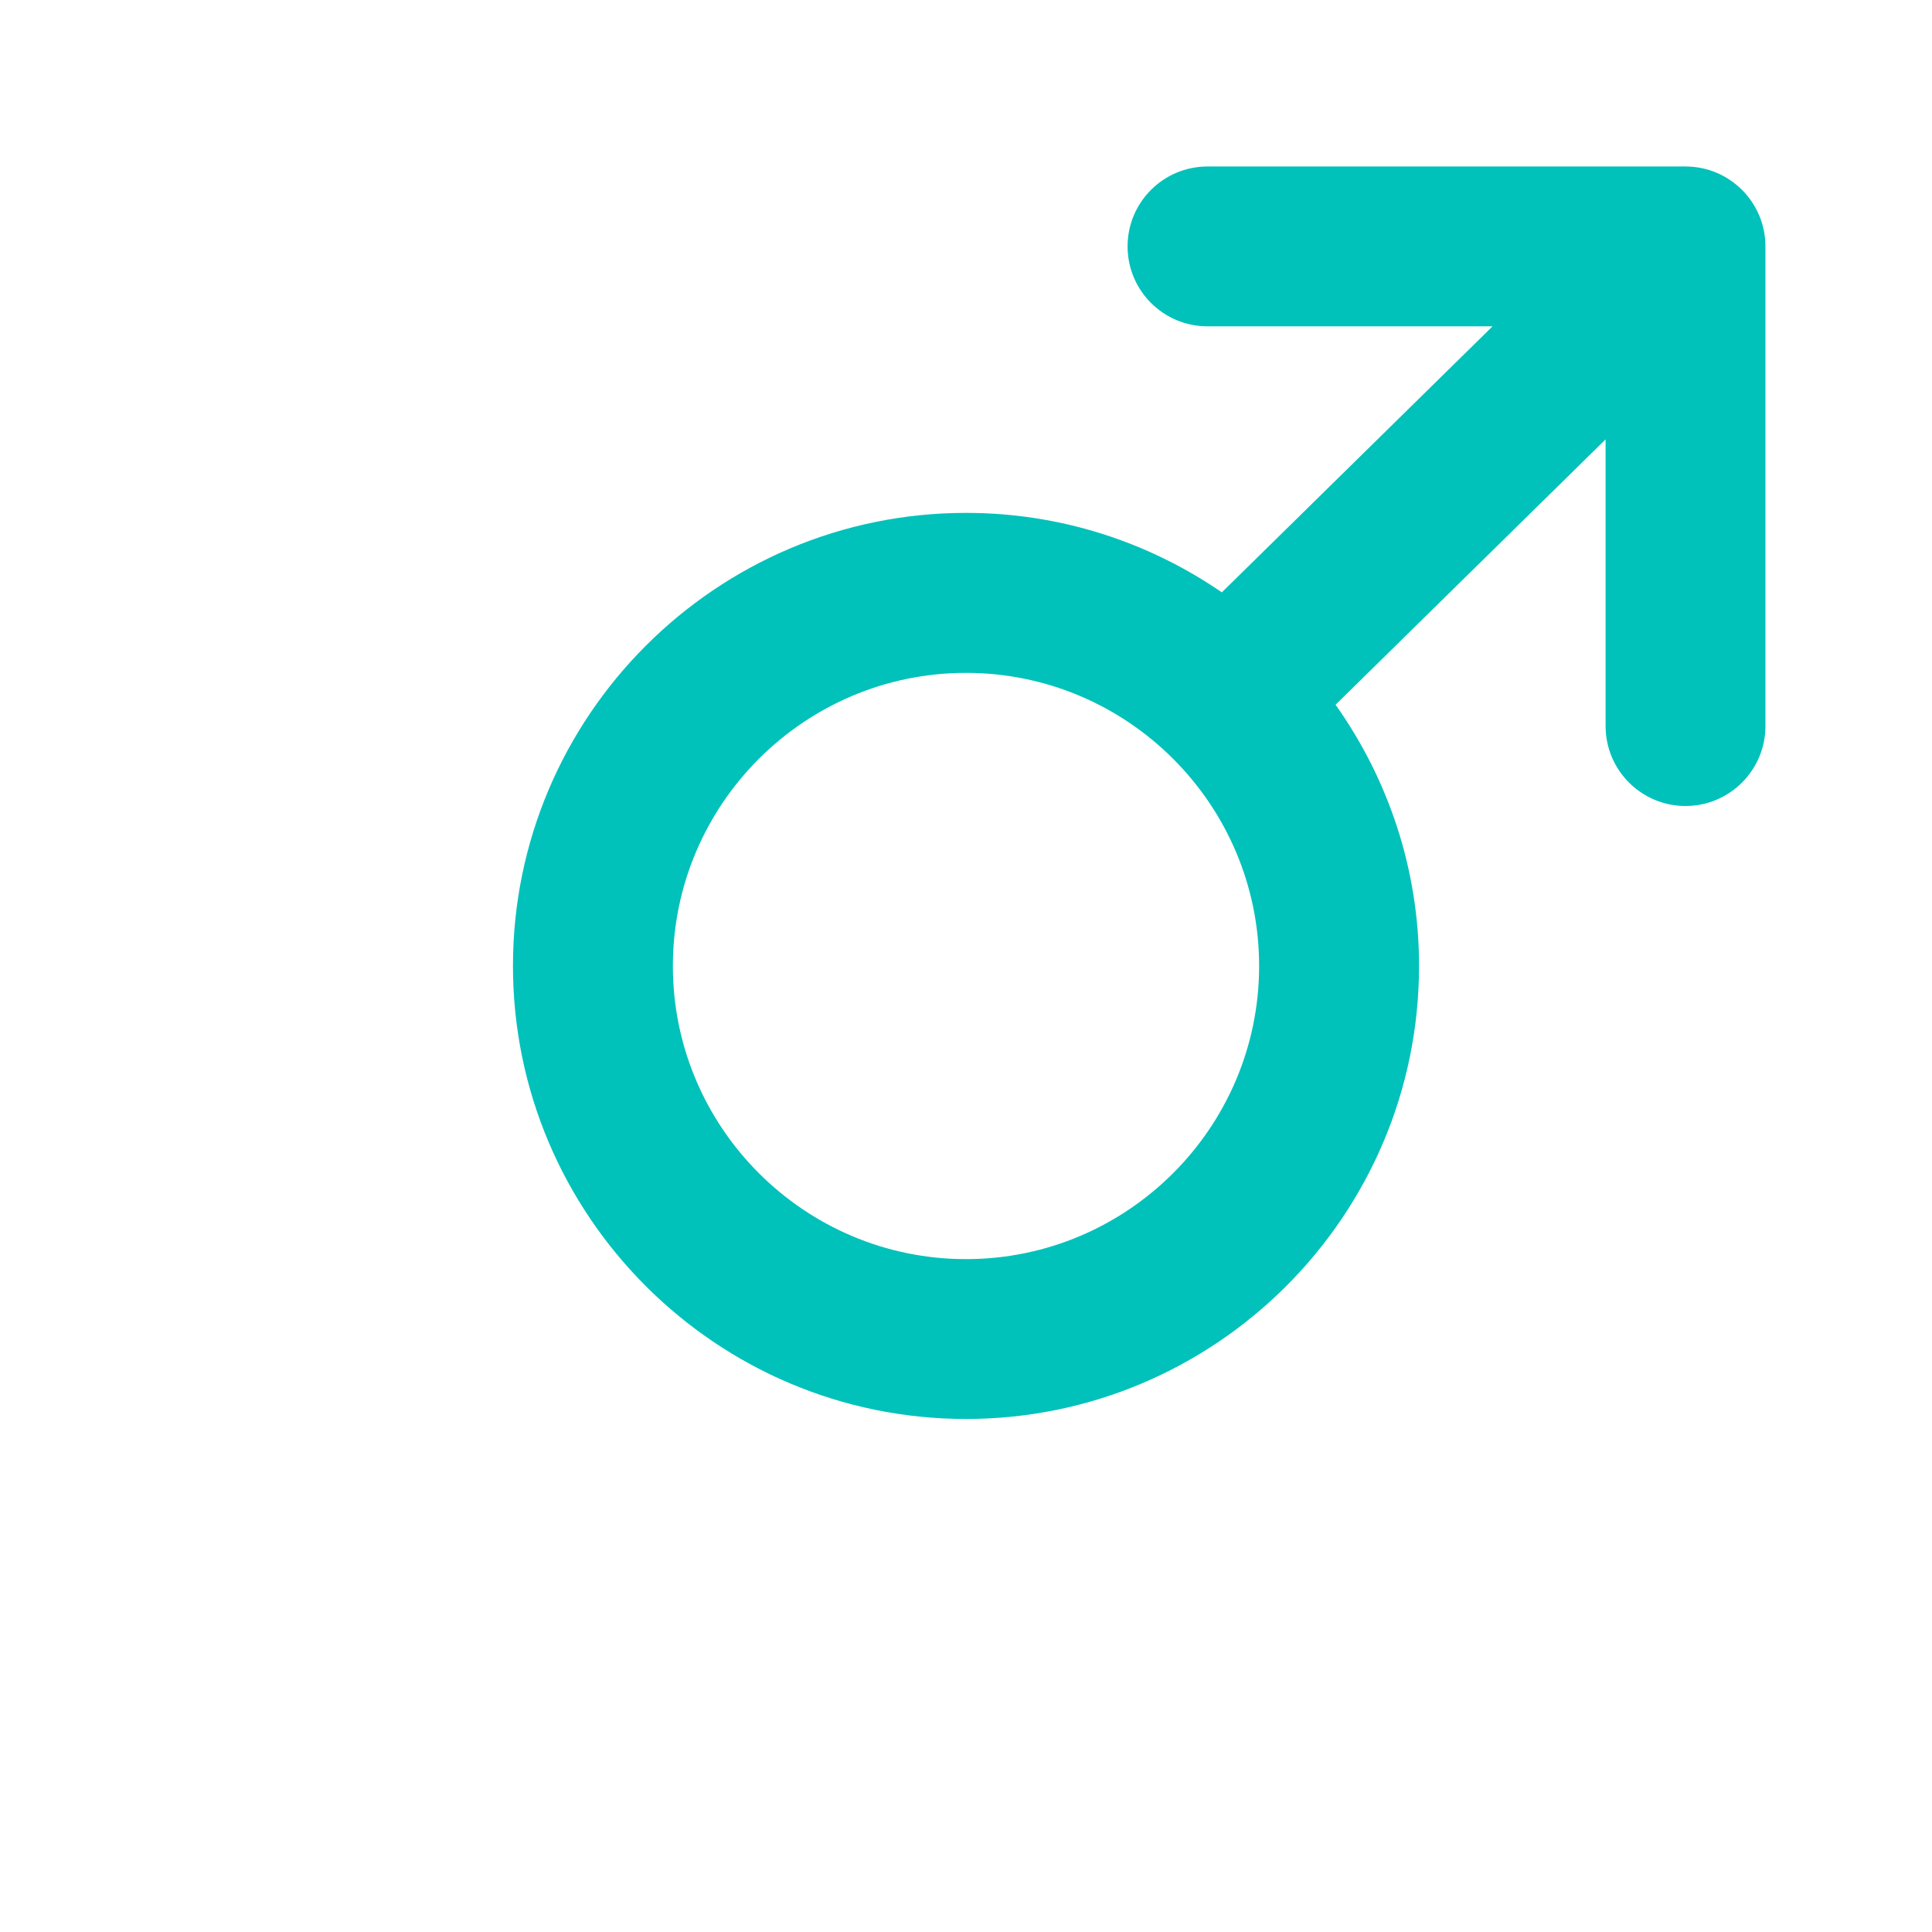
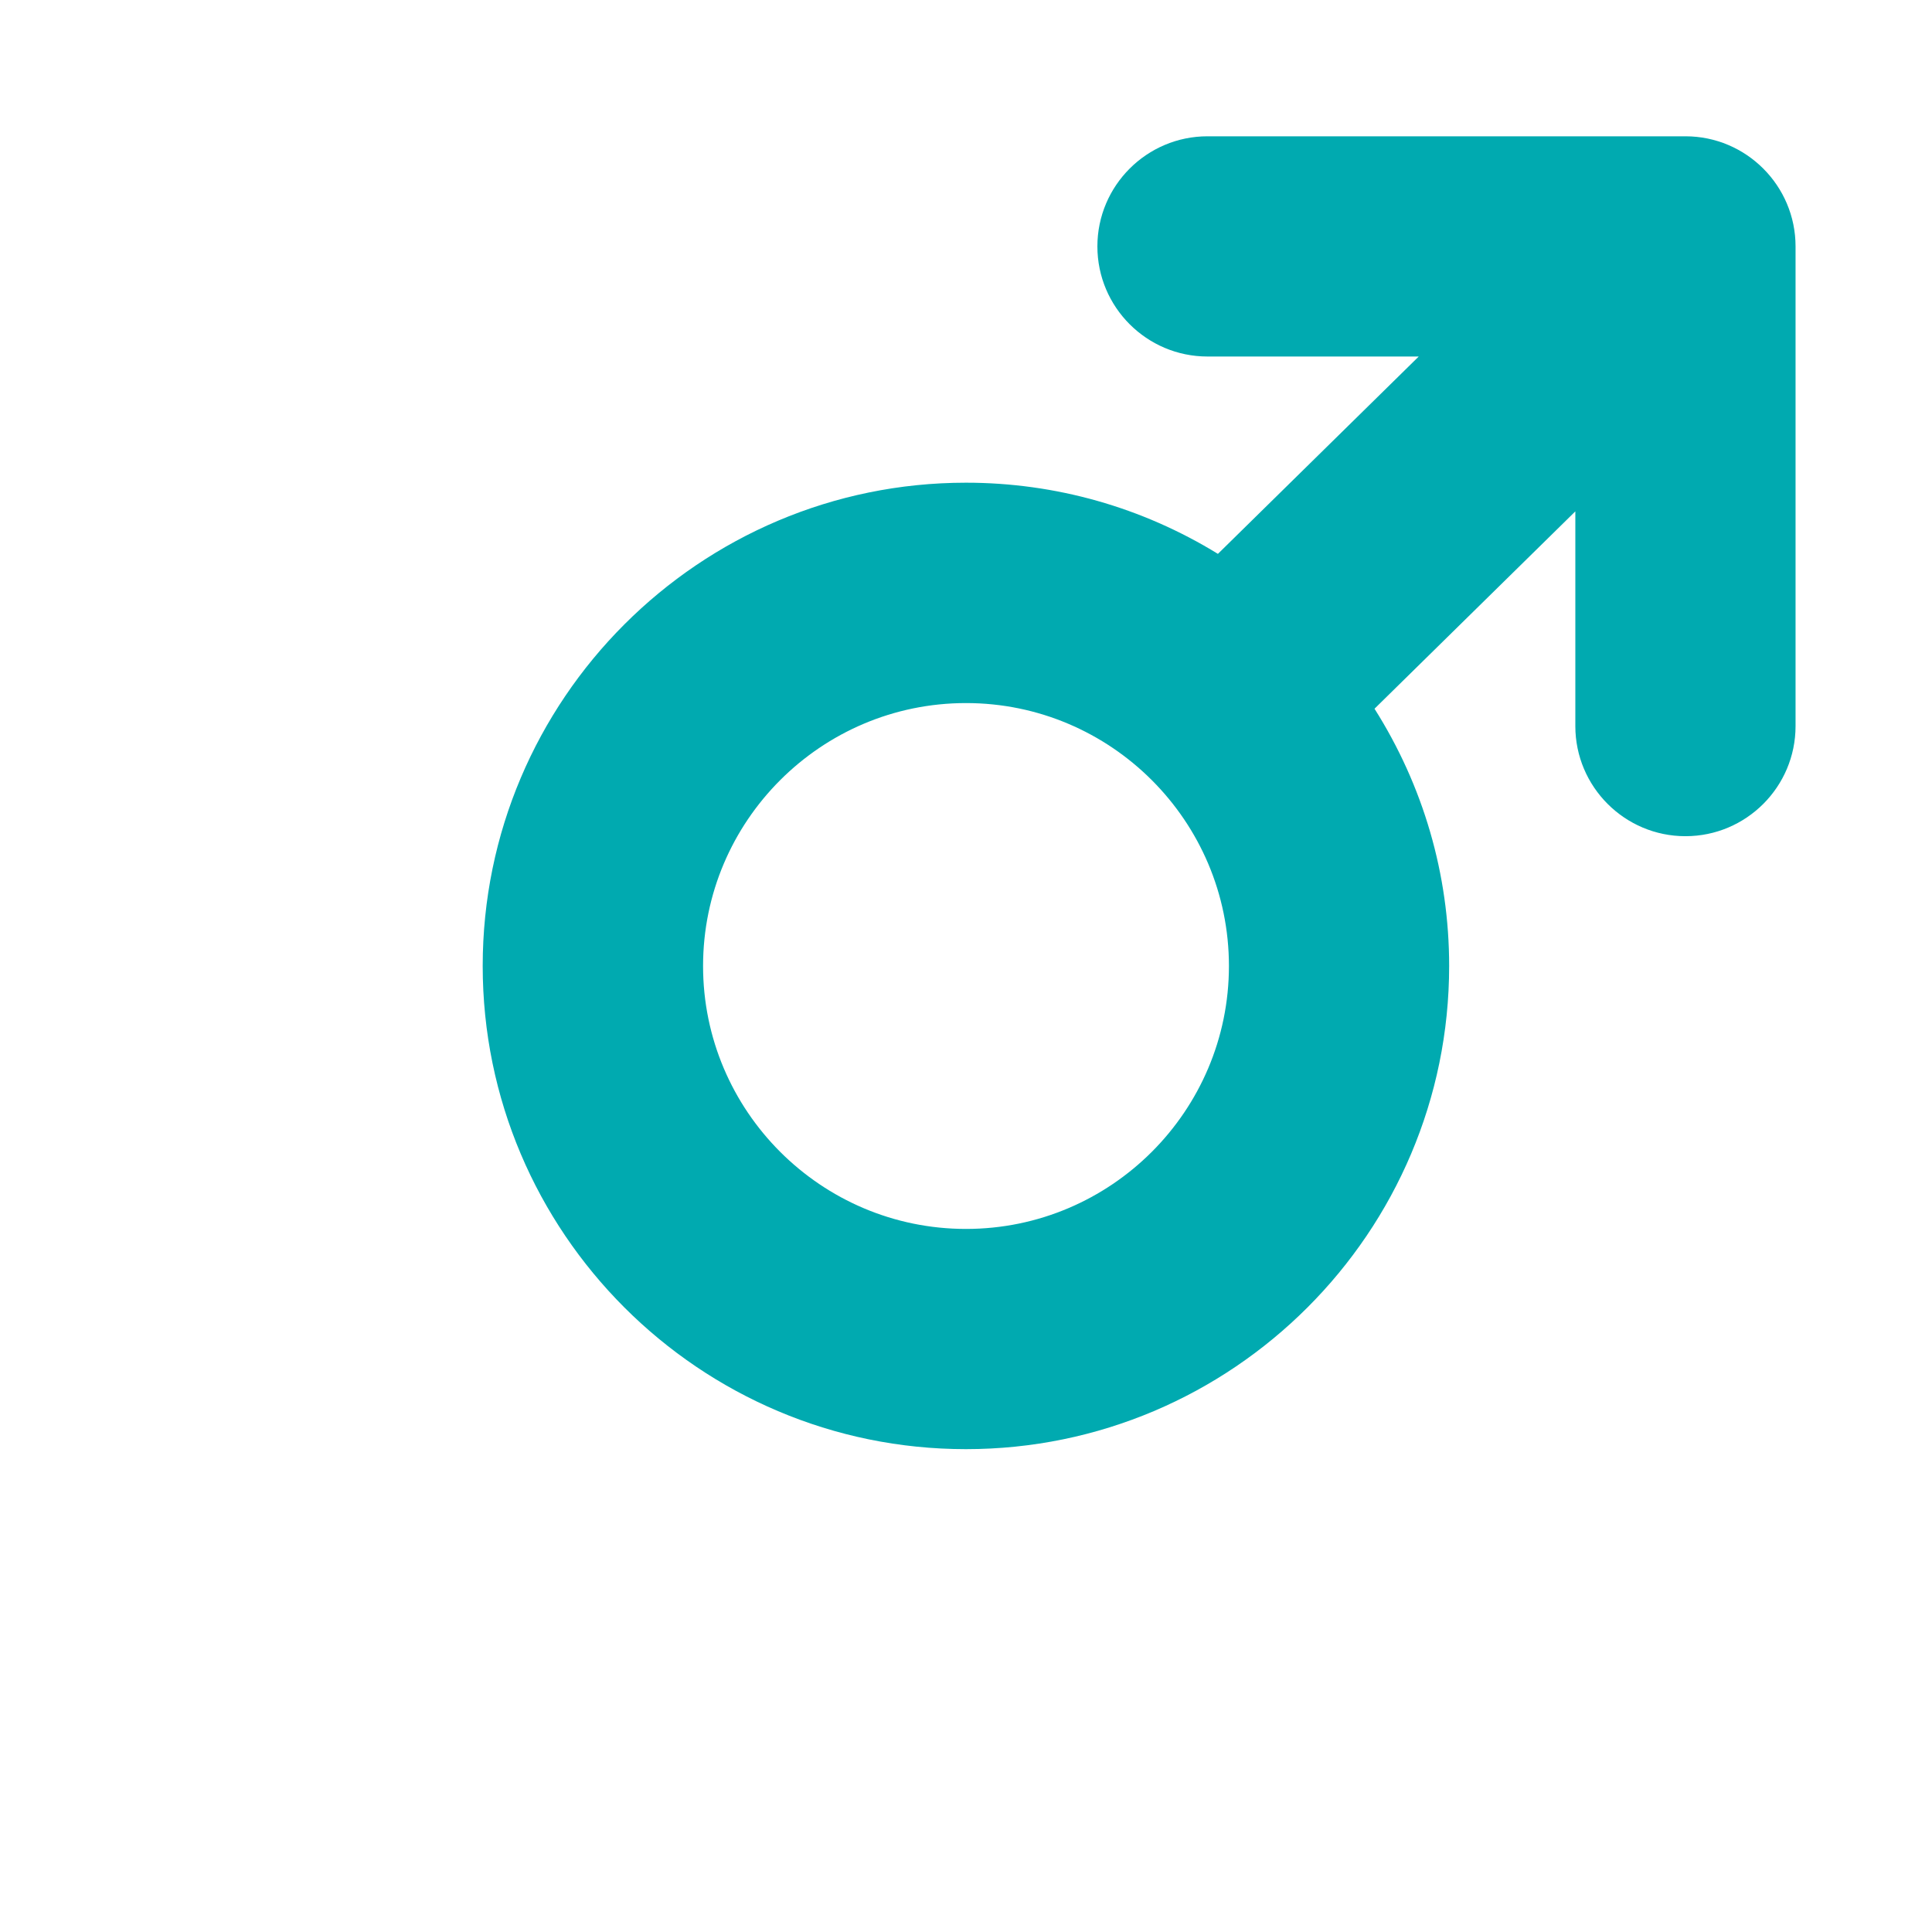
- <svg xmlns="http://www.w3.org/2000/svg" id="Livello_1" version="1.1" viewBox="0 0 256 256">
-   <path d="M223.34,22.06h-63.34c-5.85,0-10.59,4.74-10.59,10.59s4.74,10.59,10.59,10.59h37.77l-35.87,35.25c-9.65-6.63-21.32-10.53-33.9-10.53-33.1,0-60.03,26.93-60.03,60.03s26.93,60.03,60.03,60.03,60.03-26.93,60.03-60.03c0-12.89-4.12-24.81-11.06-34.61l35.78-35.16v37.99c0,5.85,4.75,10.59,10.59,10.59s10.59-4.75,10.59-10.59v-63.56c0-5.85-4.75-10.59-10.59-10.59M128,166.84c-21.41,0-38.84-17.43-38.84-38.84s17.43-38.84,38.84-38.84,38.84,17.43,38.84,38.84-17.43,38.84-38.84,38.84" fill="#00c2bb" />
+ <svg xmlns="http://www.w3.org/2000/svg" viewBox="0 0 256 256">
+   <path d="M223.34,18.06h-63.34c-8.04,0-14.59,6.54-14.59,14.59s6.54,14.59,14.59,14.59h27.99l-26.61,26.15c-10.06-6.18-21.53-9.43-33.39-9.43-35.31,0-64.03,28.72-64.03,64.03s28.72,64.03,64.03,64.03,64.03-28.72,64.03-64.03c0-12.12-3.41-23.83-9.89-34.08l26.61-26.15v28.45c0,8.04,6.54,14.59,14.59,14.59s14.59-6.54,14.59-14.59v-63.56c0-8.04-6.54-14.59-14.59-14.59ZM128,162.84c-19.21,0-34.84-15.63-34.84-34.84s15.63-34.84,34.84-34.84,34.84,15.63,34.84,34.84-15.63,34.84-34.84,34.84Z" fill="#00aab0" />
</svg>
